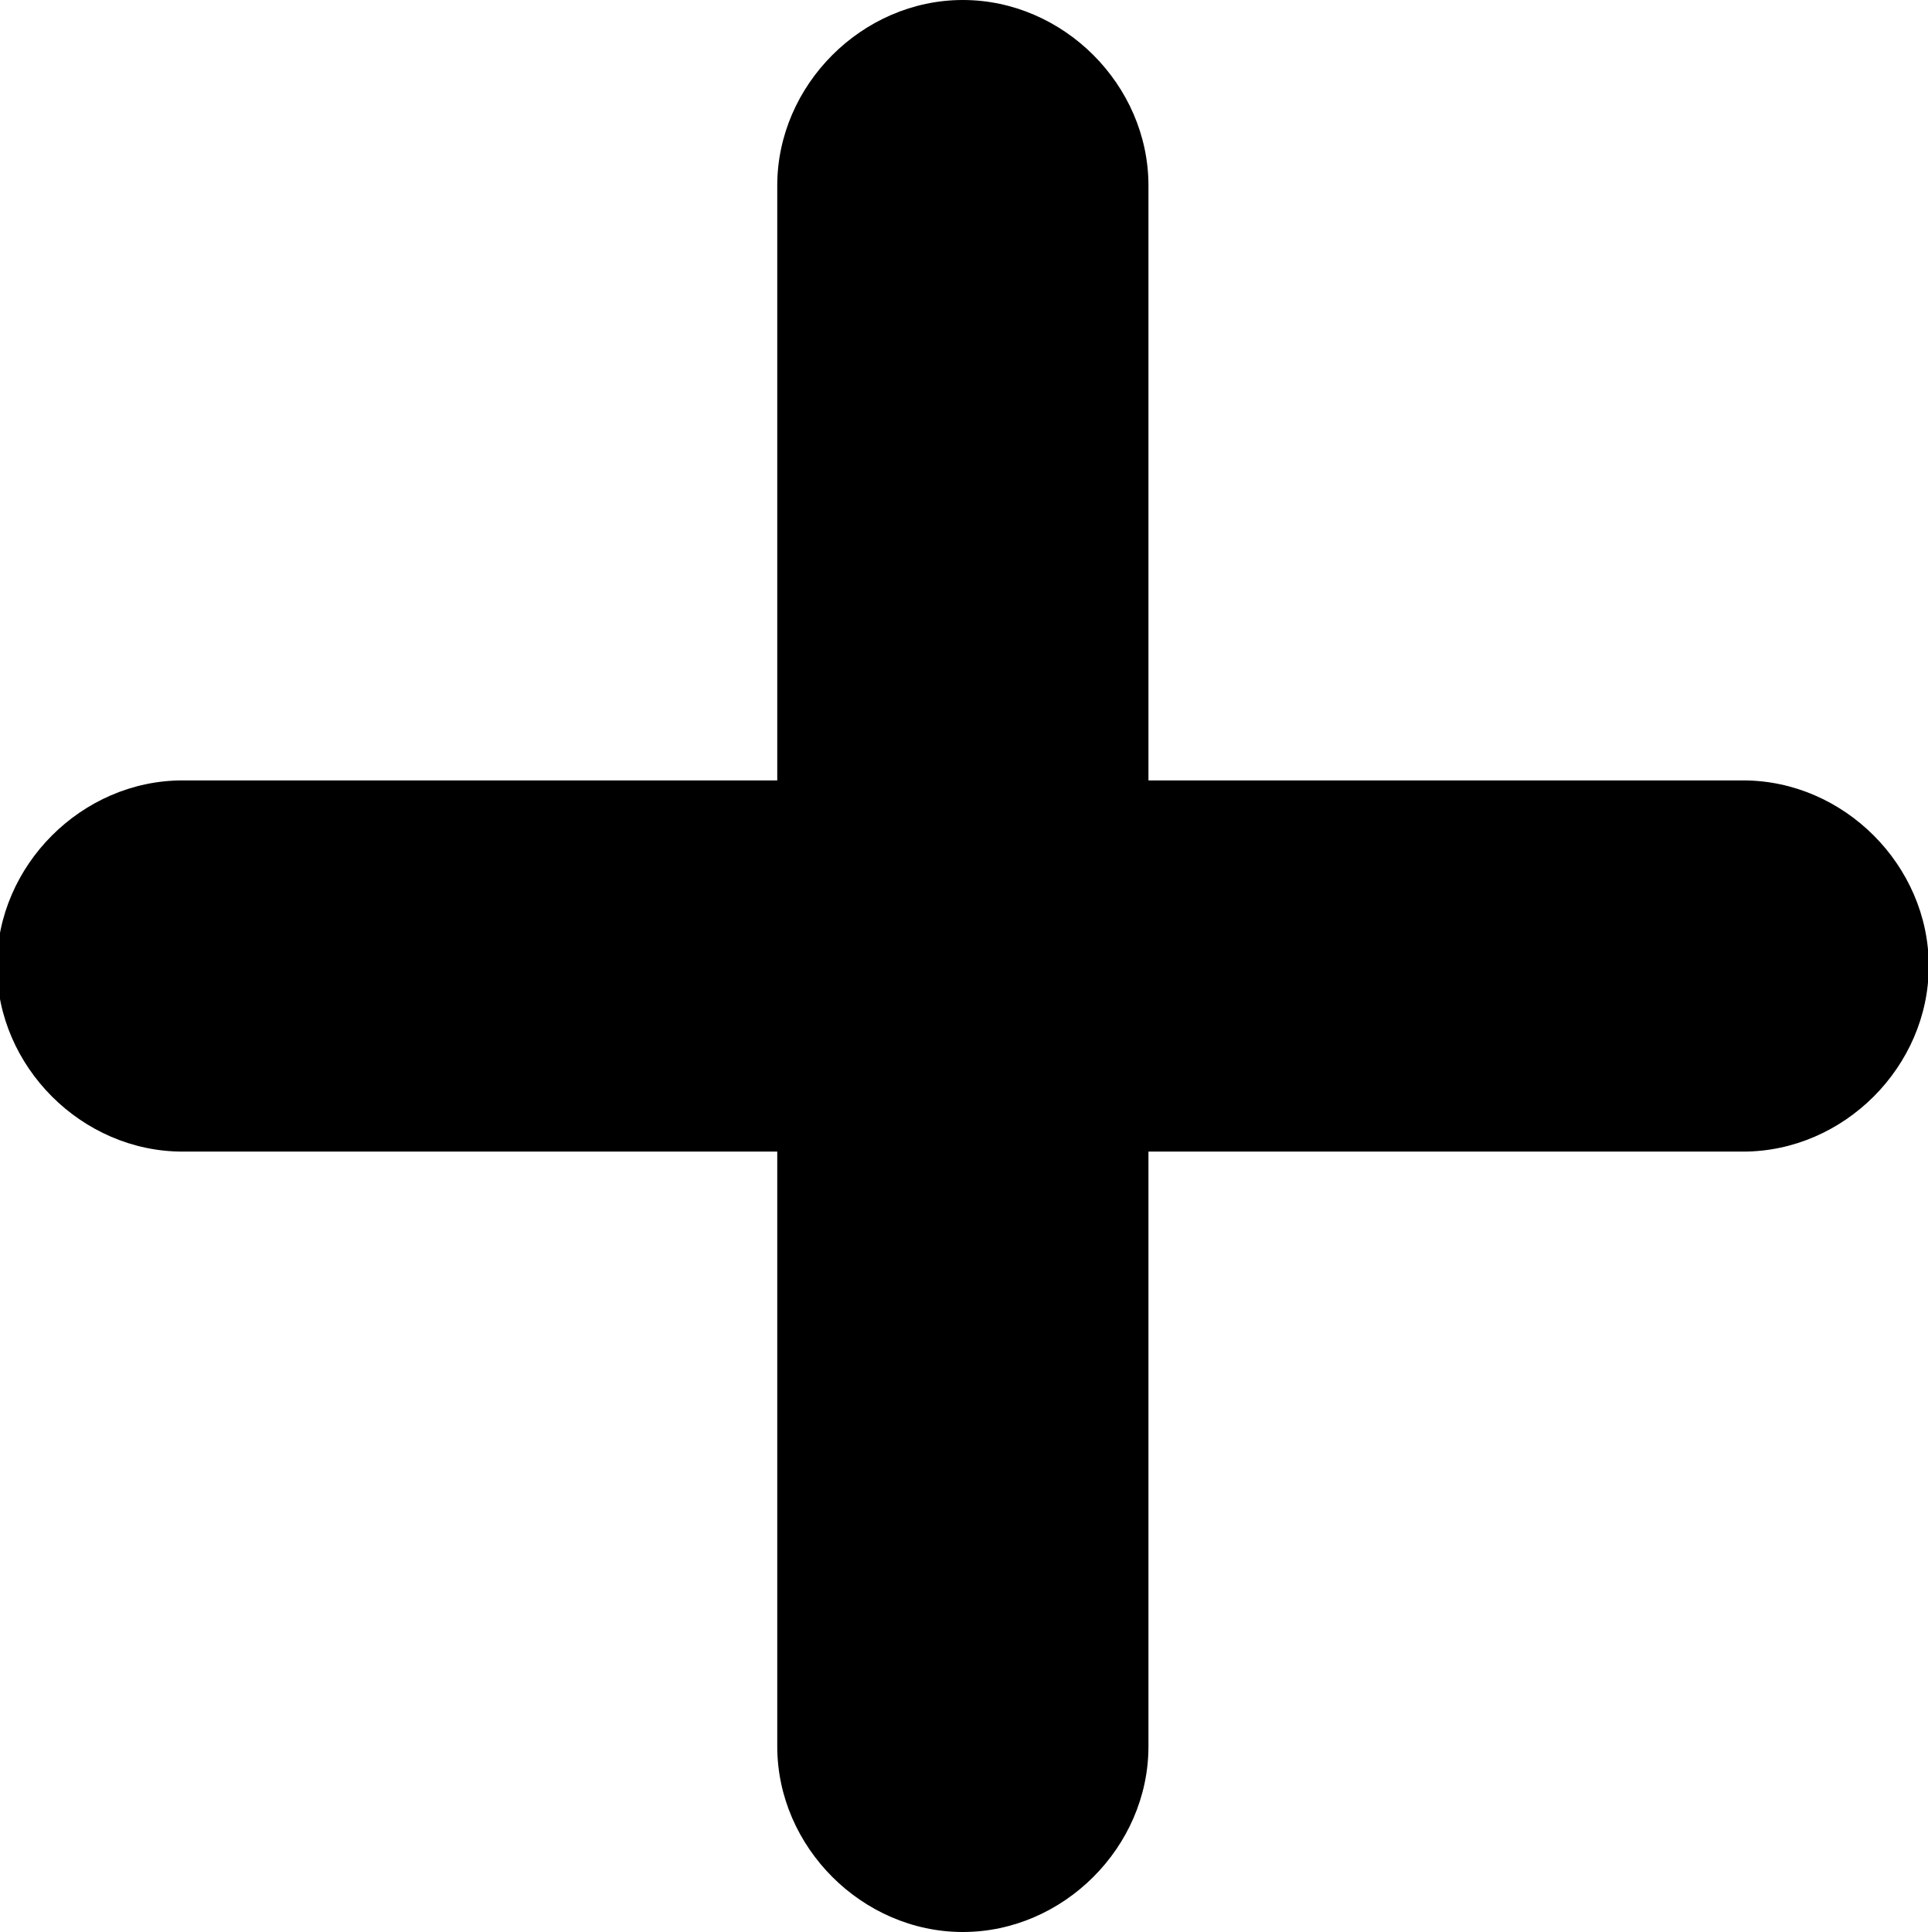
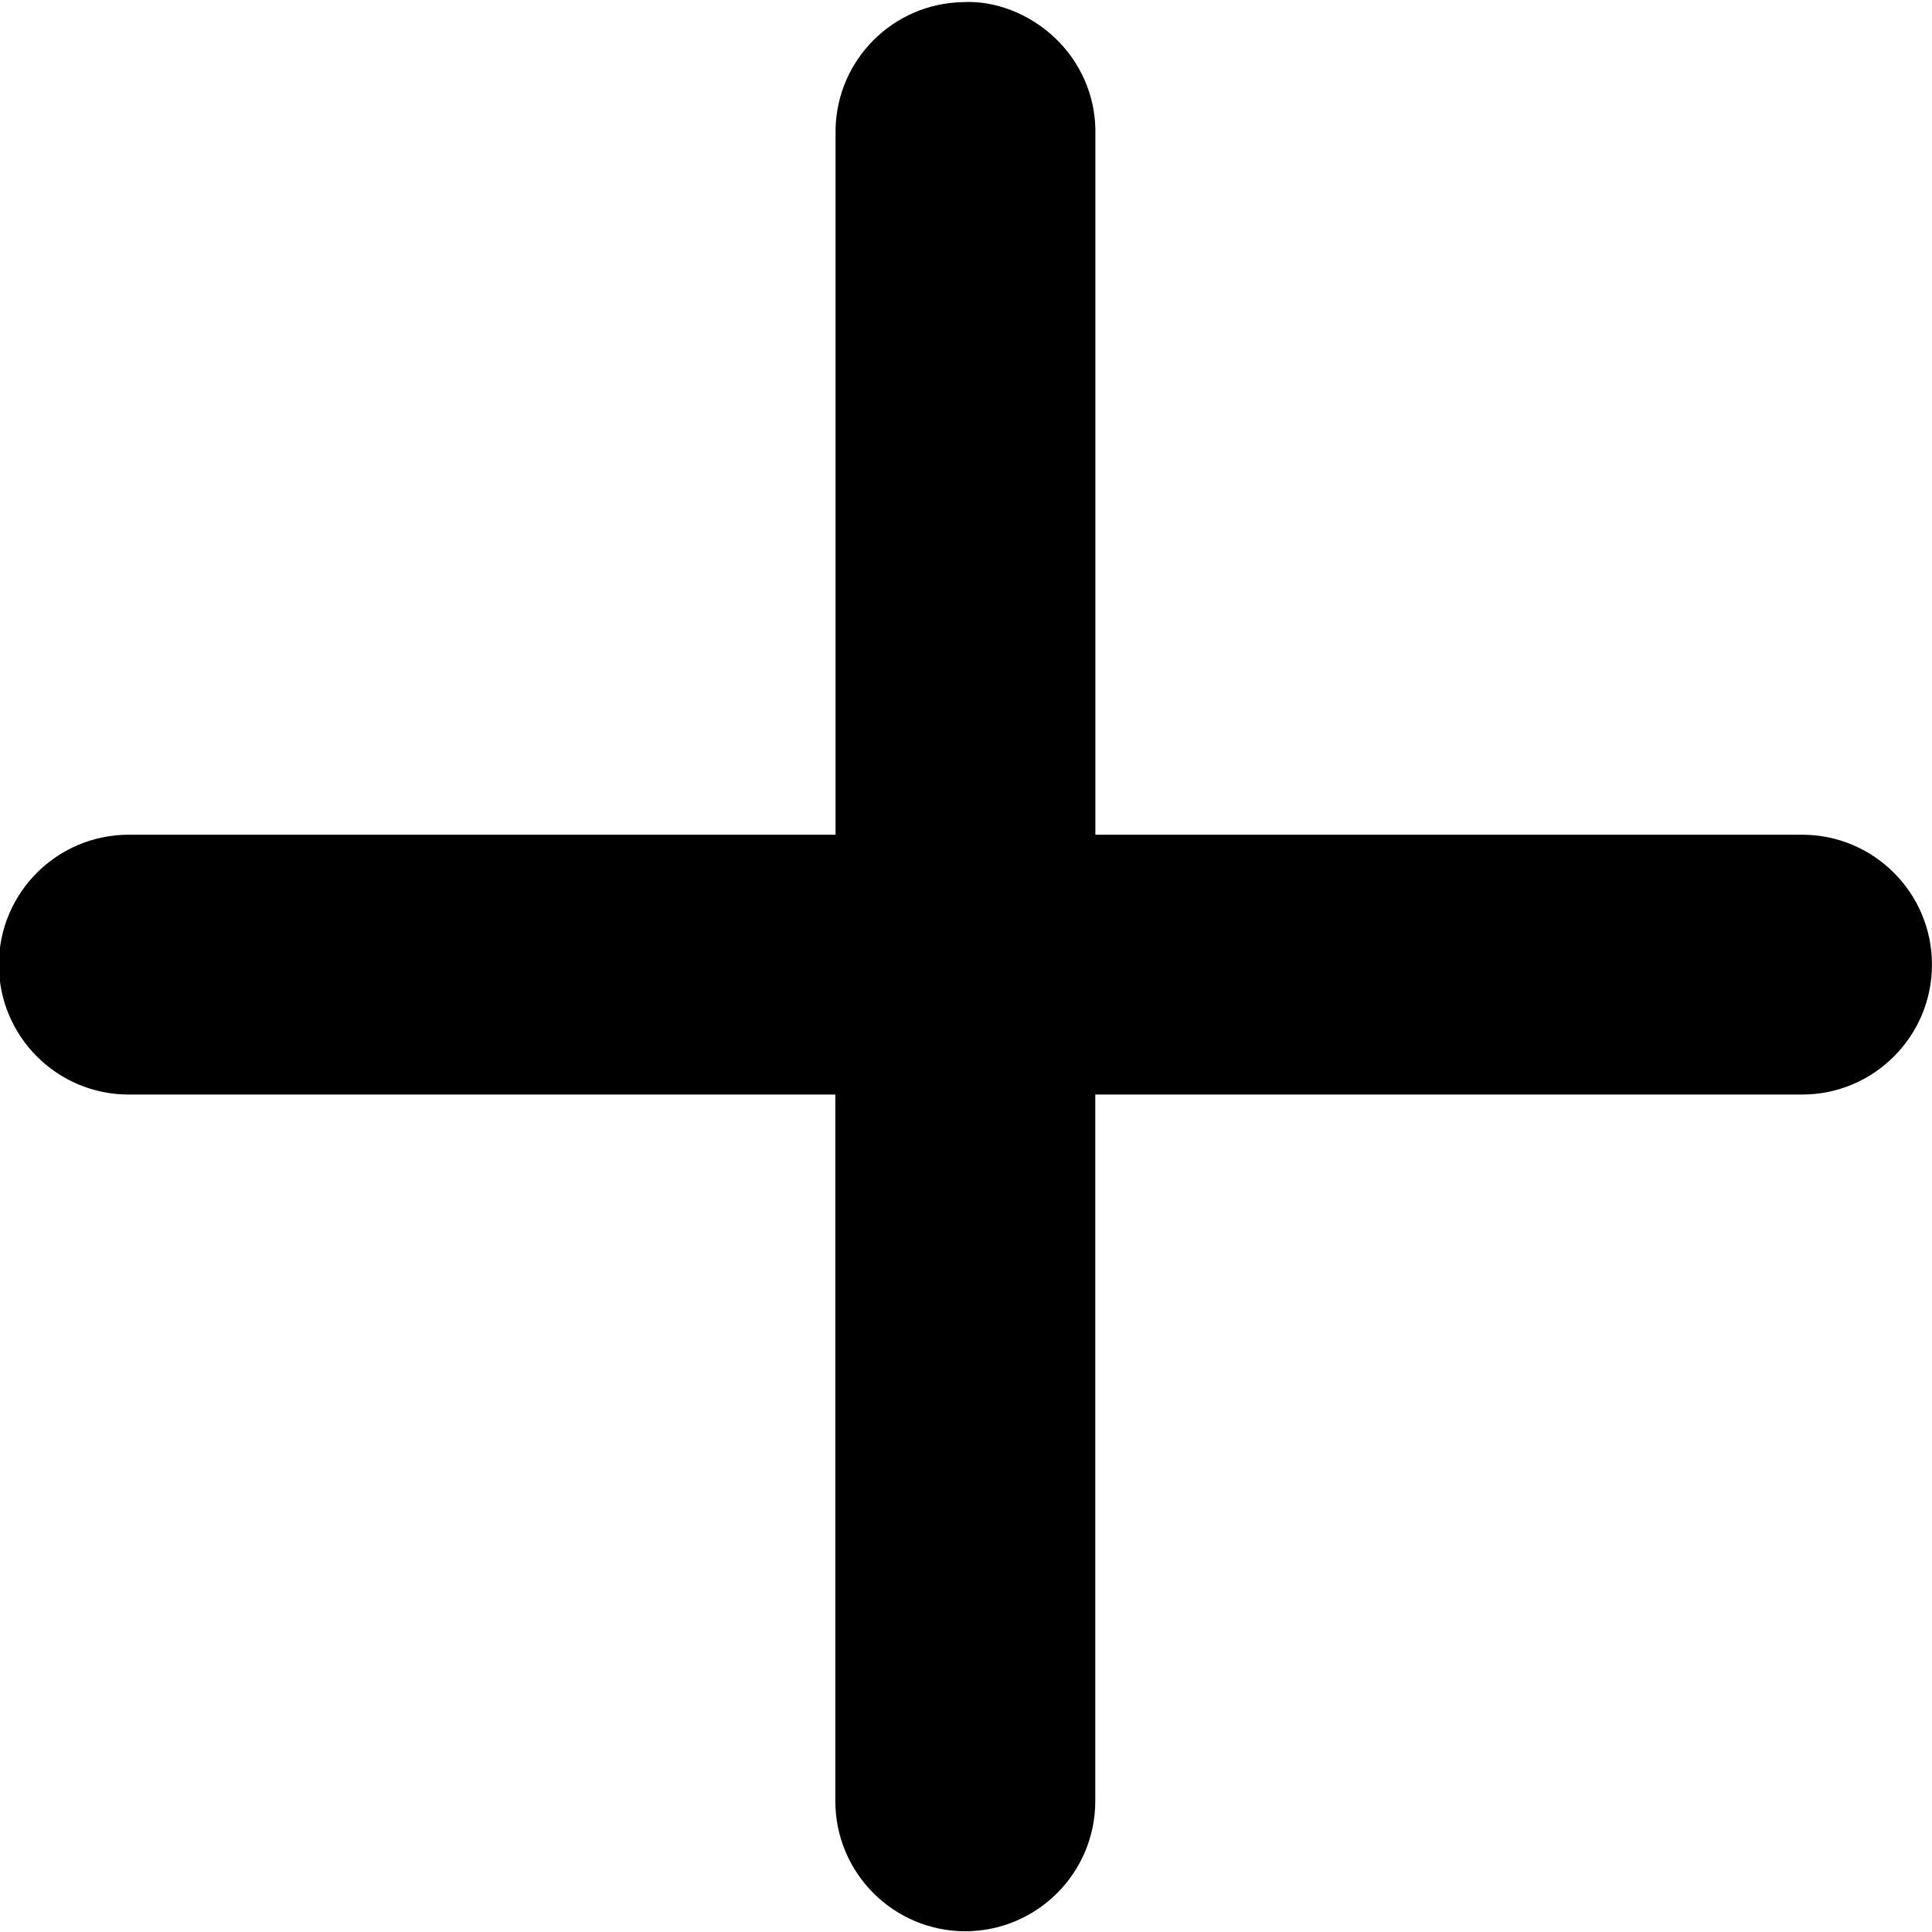
- <svg xmlns="http://www.w3.org/2000/svg" id="Layer_1" data-name="Layer 1" viewBox="0 0 479 480">
-   <path d="M433.12,193.89H285.35V46.11c0-25-21.12-46.11-46.12-46.11s-46.11,21.12-46.11,46.11V193.89H45.35C20.35,193.89-.77,215-.77,240s21.12,46.11,46.12,46.11H193.12V433.89c0,25,21.12,46.11,46.11,46.11s46.12-21.12,46.12-46.11V286.11H433.12c25,0,46.11-21.11,46.11-46.11S458.12,193.89,433.12,193.89Z" />
+ <svg xmlns="http://www.w3.org/2000/svg" id="Layer_1" data-name="Layer 1" viewBox="0 0 480 480">
+   <path d="M447.71,207.38H272.14V31.81a32,32,0,0,0-9.93-22.28c-6.24-6-14.9-9.47-23-9a32.24,32.24,0,0,0-31.62,31.62V207.38H32a32.28,32.28,0,1,0,0,64.56H207.54V447.55a32.33,32.33,0,0,0,32.29,32.27h0a32.36,32.36,0,0,0,32.29-32.29V271.94H447.71a32.28,32.28,0,1,0,0-64.56Z" />
</svg>
